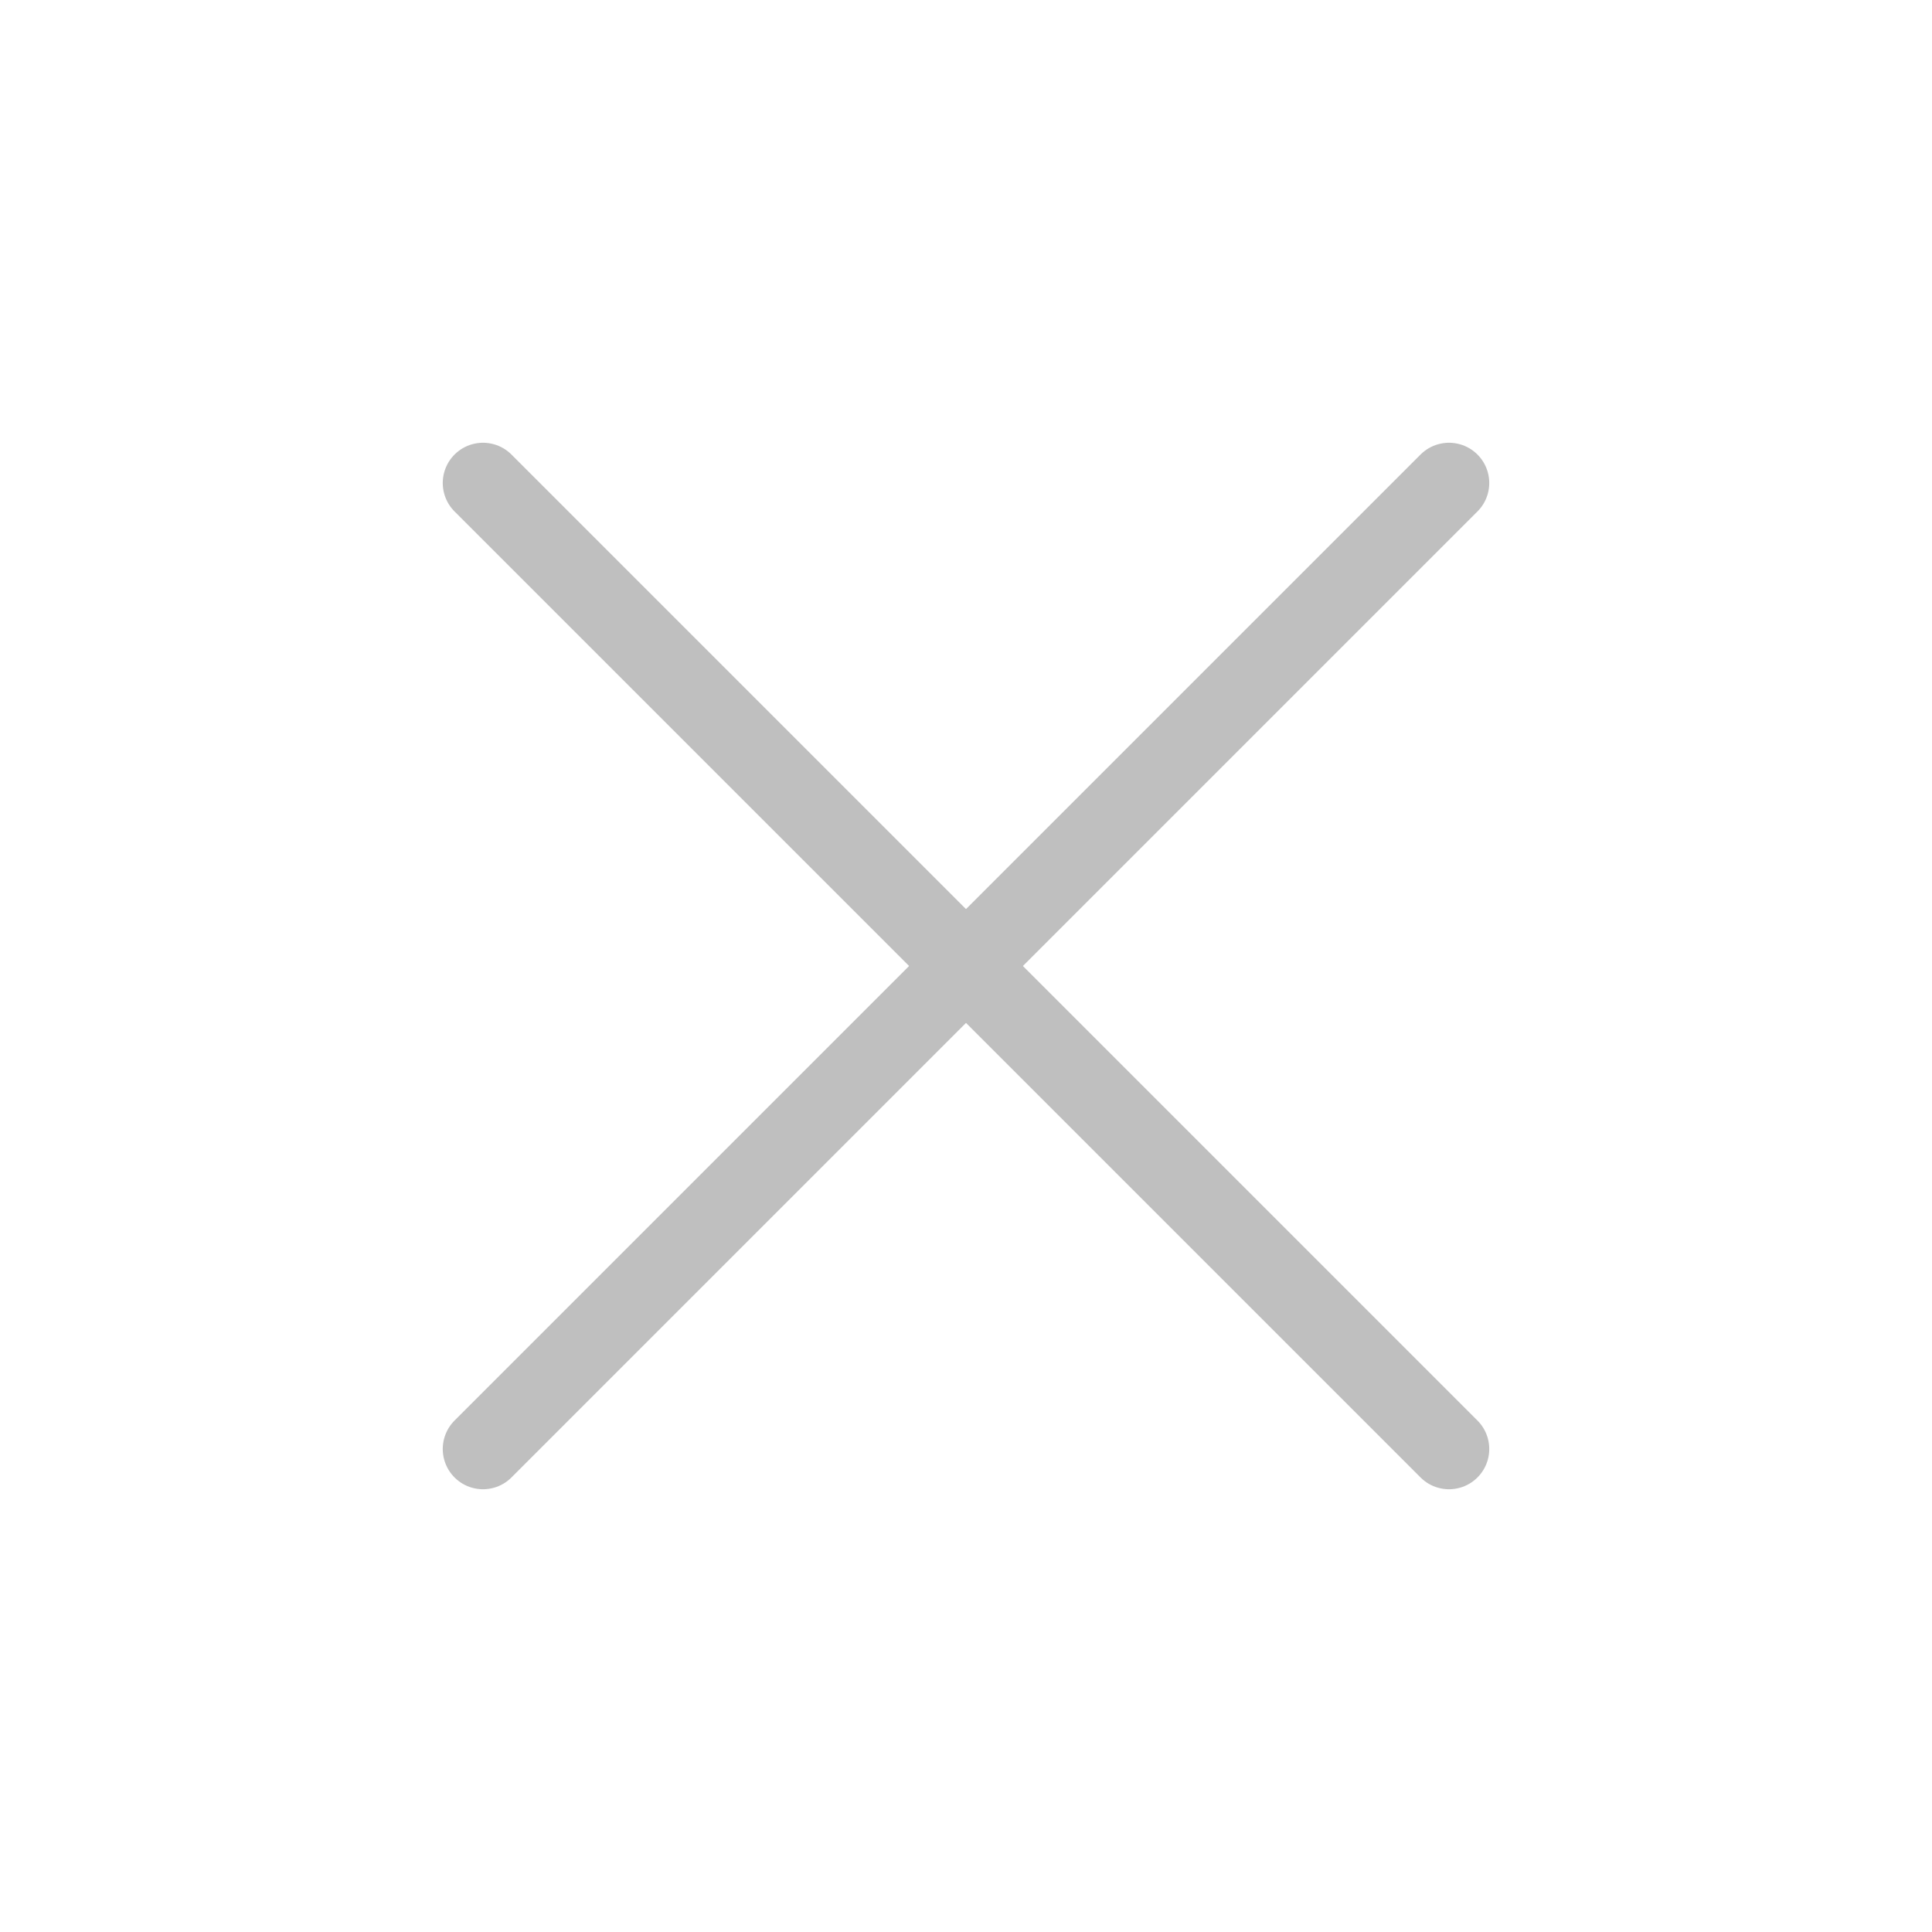
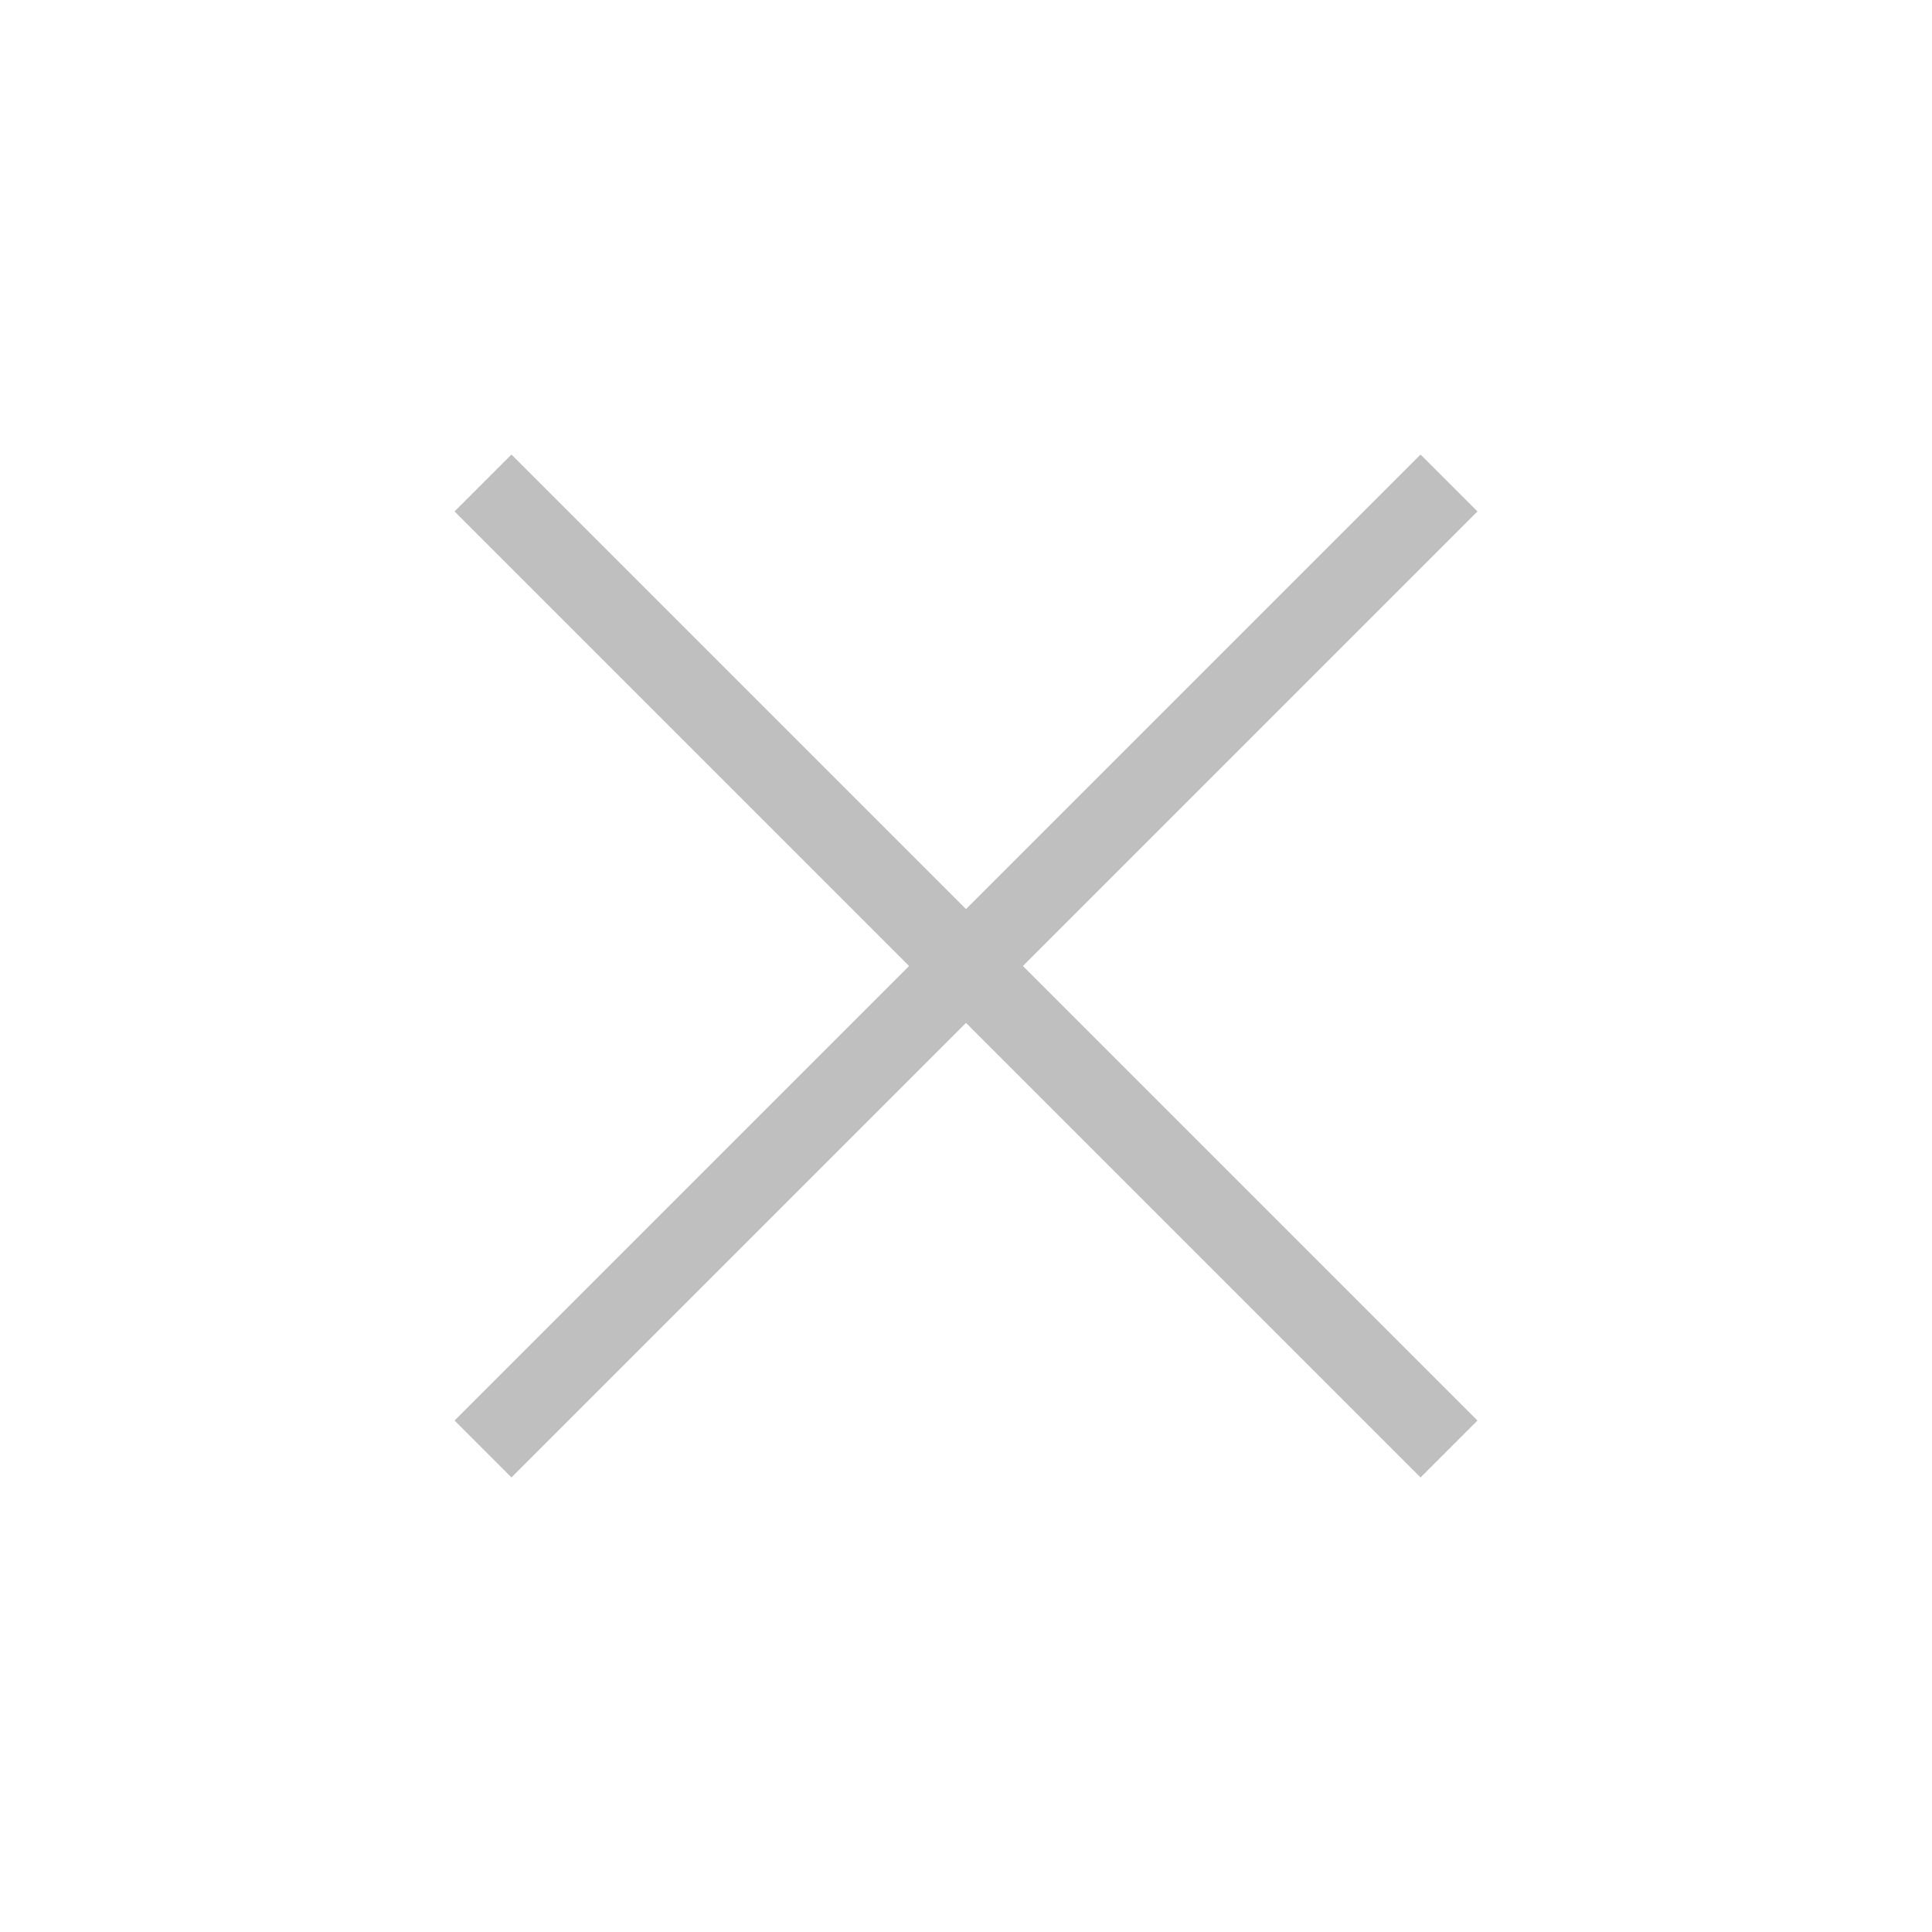
<svg xmlns="http://www.w3.org/2000/svg" width="24" height="24" viewBox="0 0 24 24" fill="none">
-   <path d="M18 6L6 18" stroke="#BFBFBF" stroke-linecap="round" stroke-linejoin="round" />
-   <path d="M6 6L18 18" stroke="#BFBFBF" stroke-linecap="round" stroke-linejoin="round" />
+   <path d="M18 6L6 18" stroke="#BFBFBF" strokeLinecap="round" stroke-linejoin="round" />
+   <path d="M6 6L18 18" stroke="#BFBFBF" strokeLinecap="round" stroke-linejoin="round" />
</svg>
